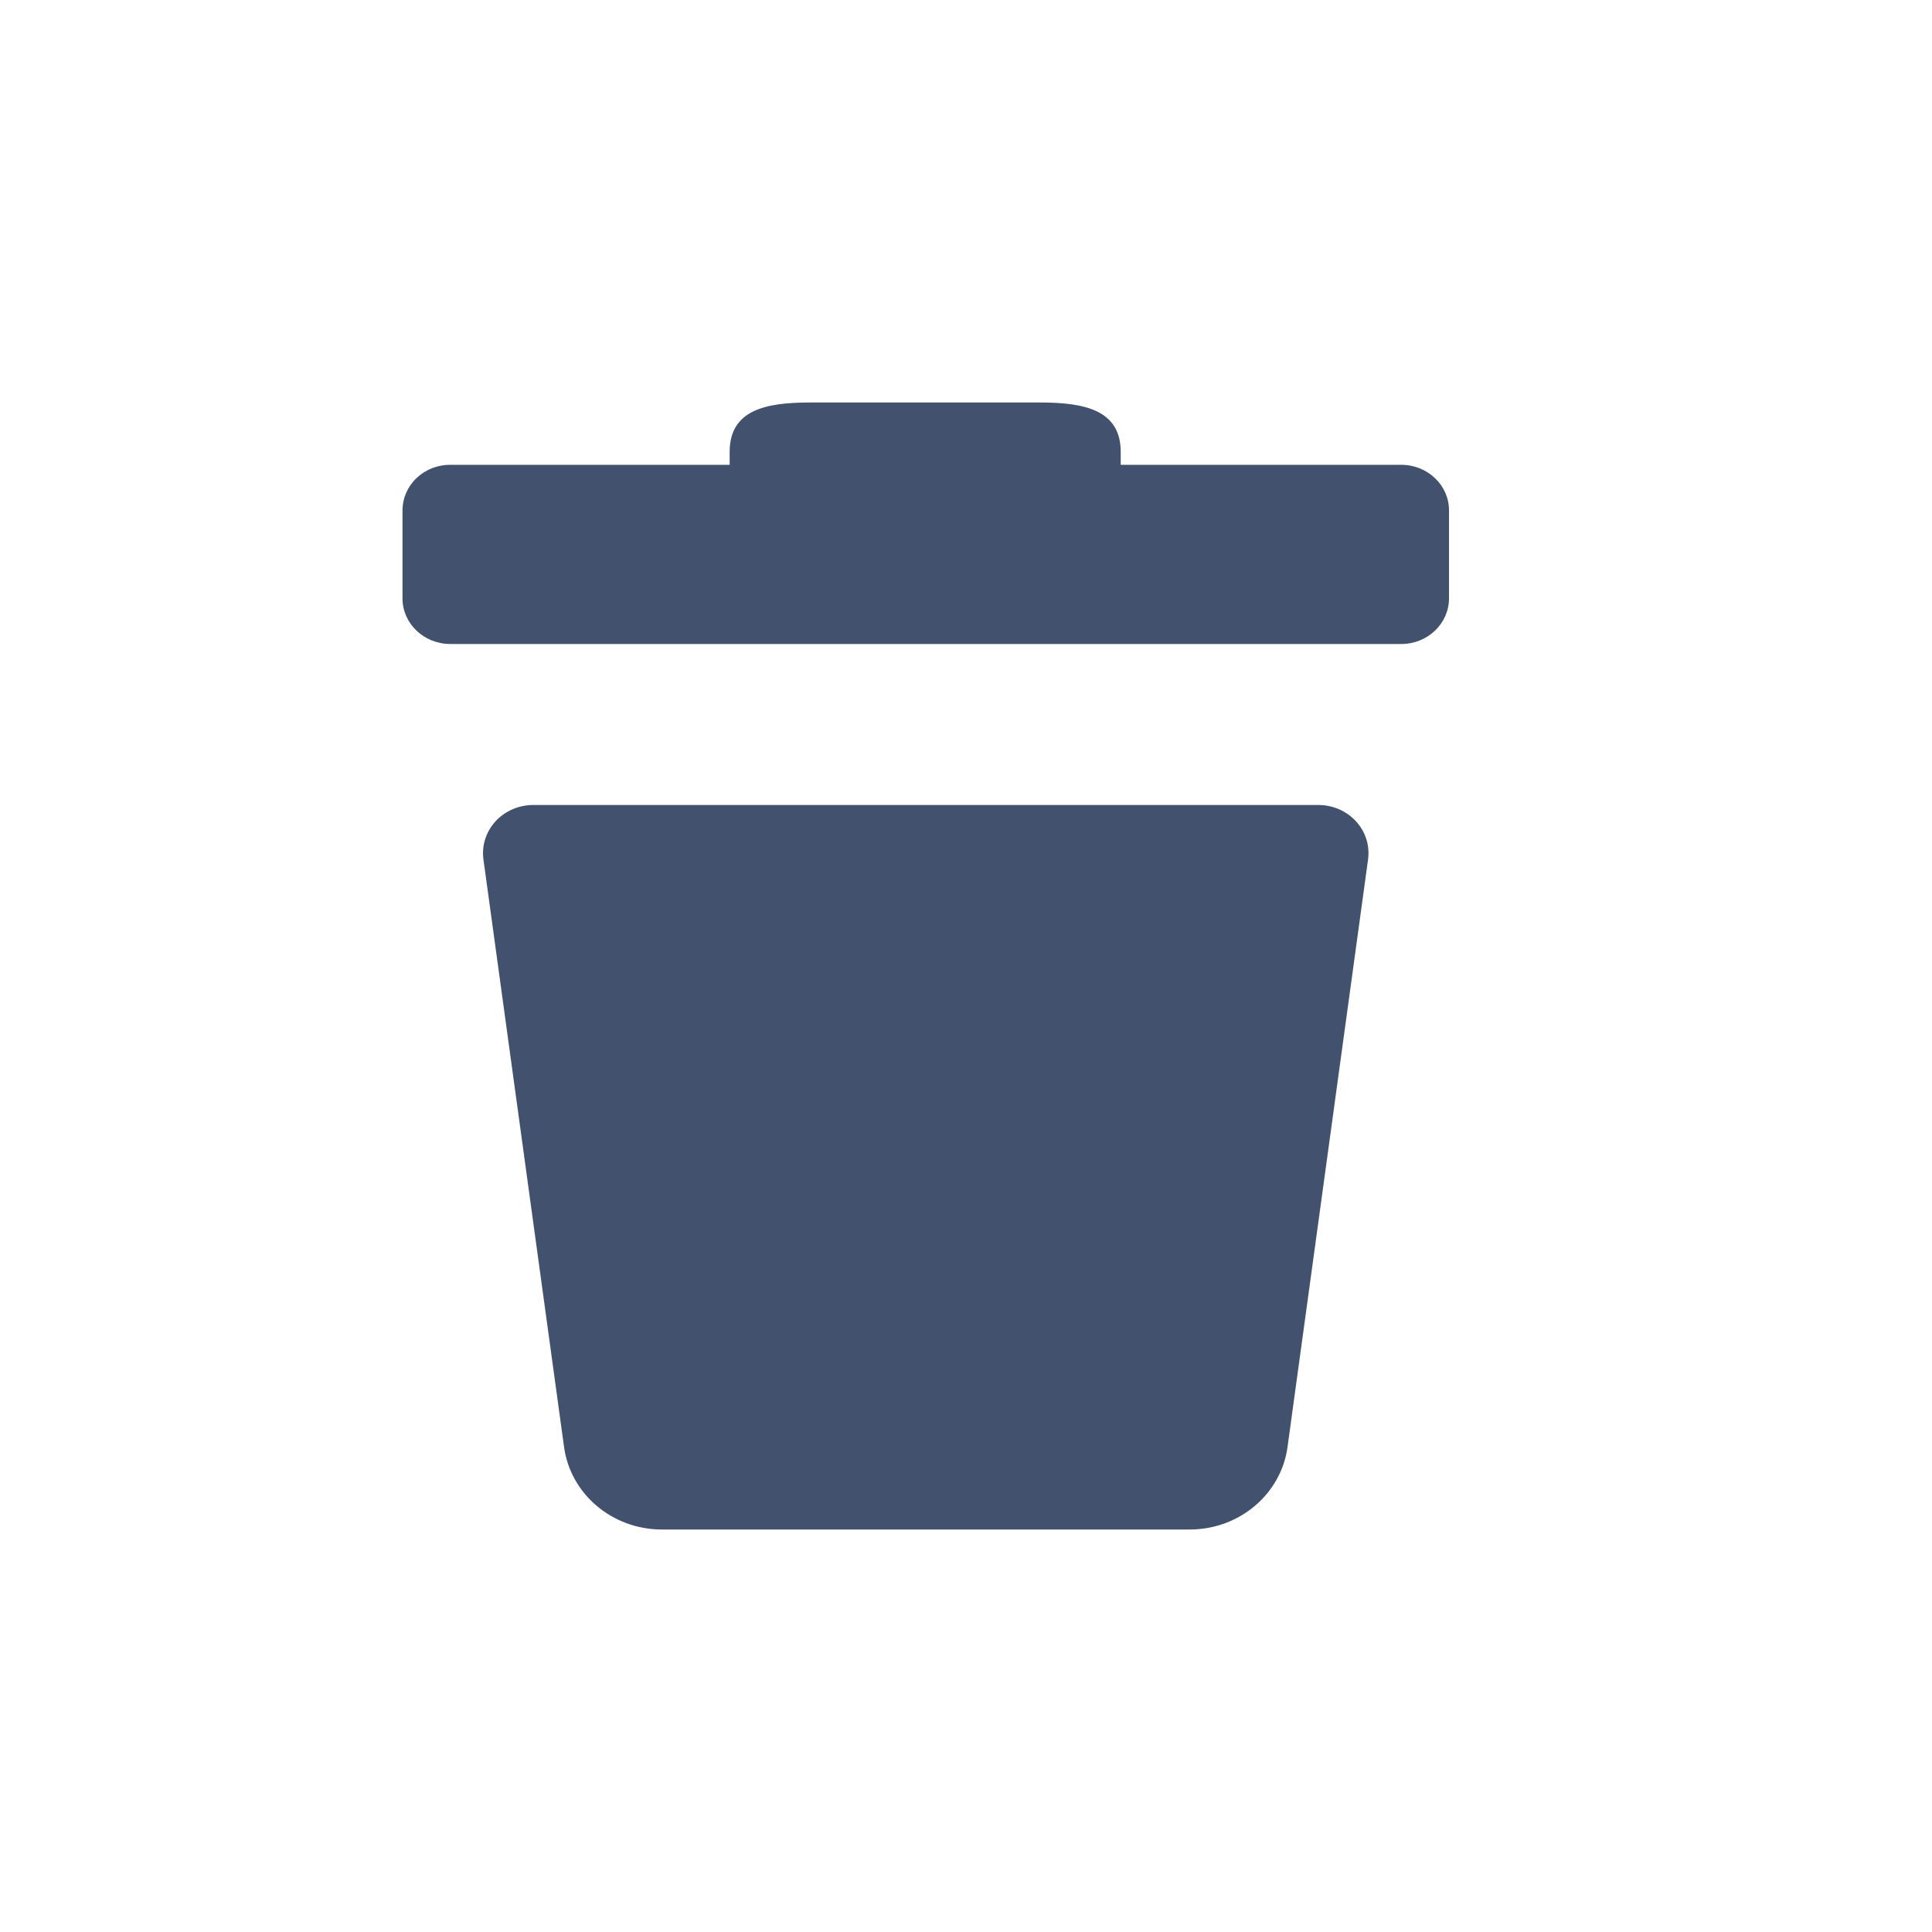
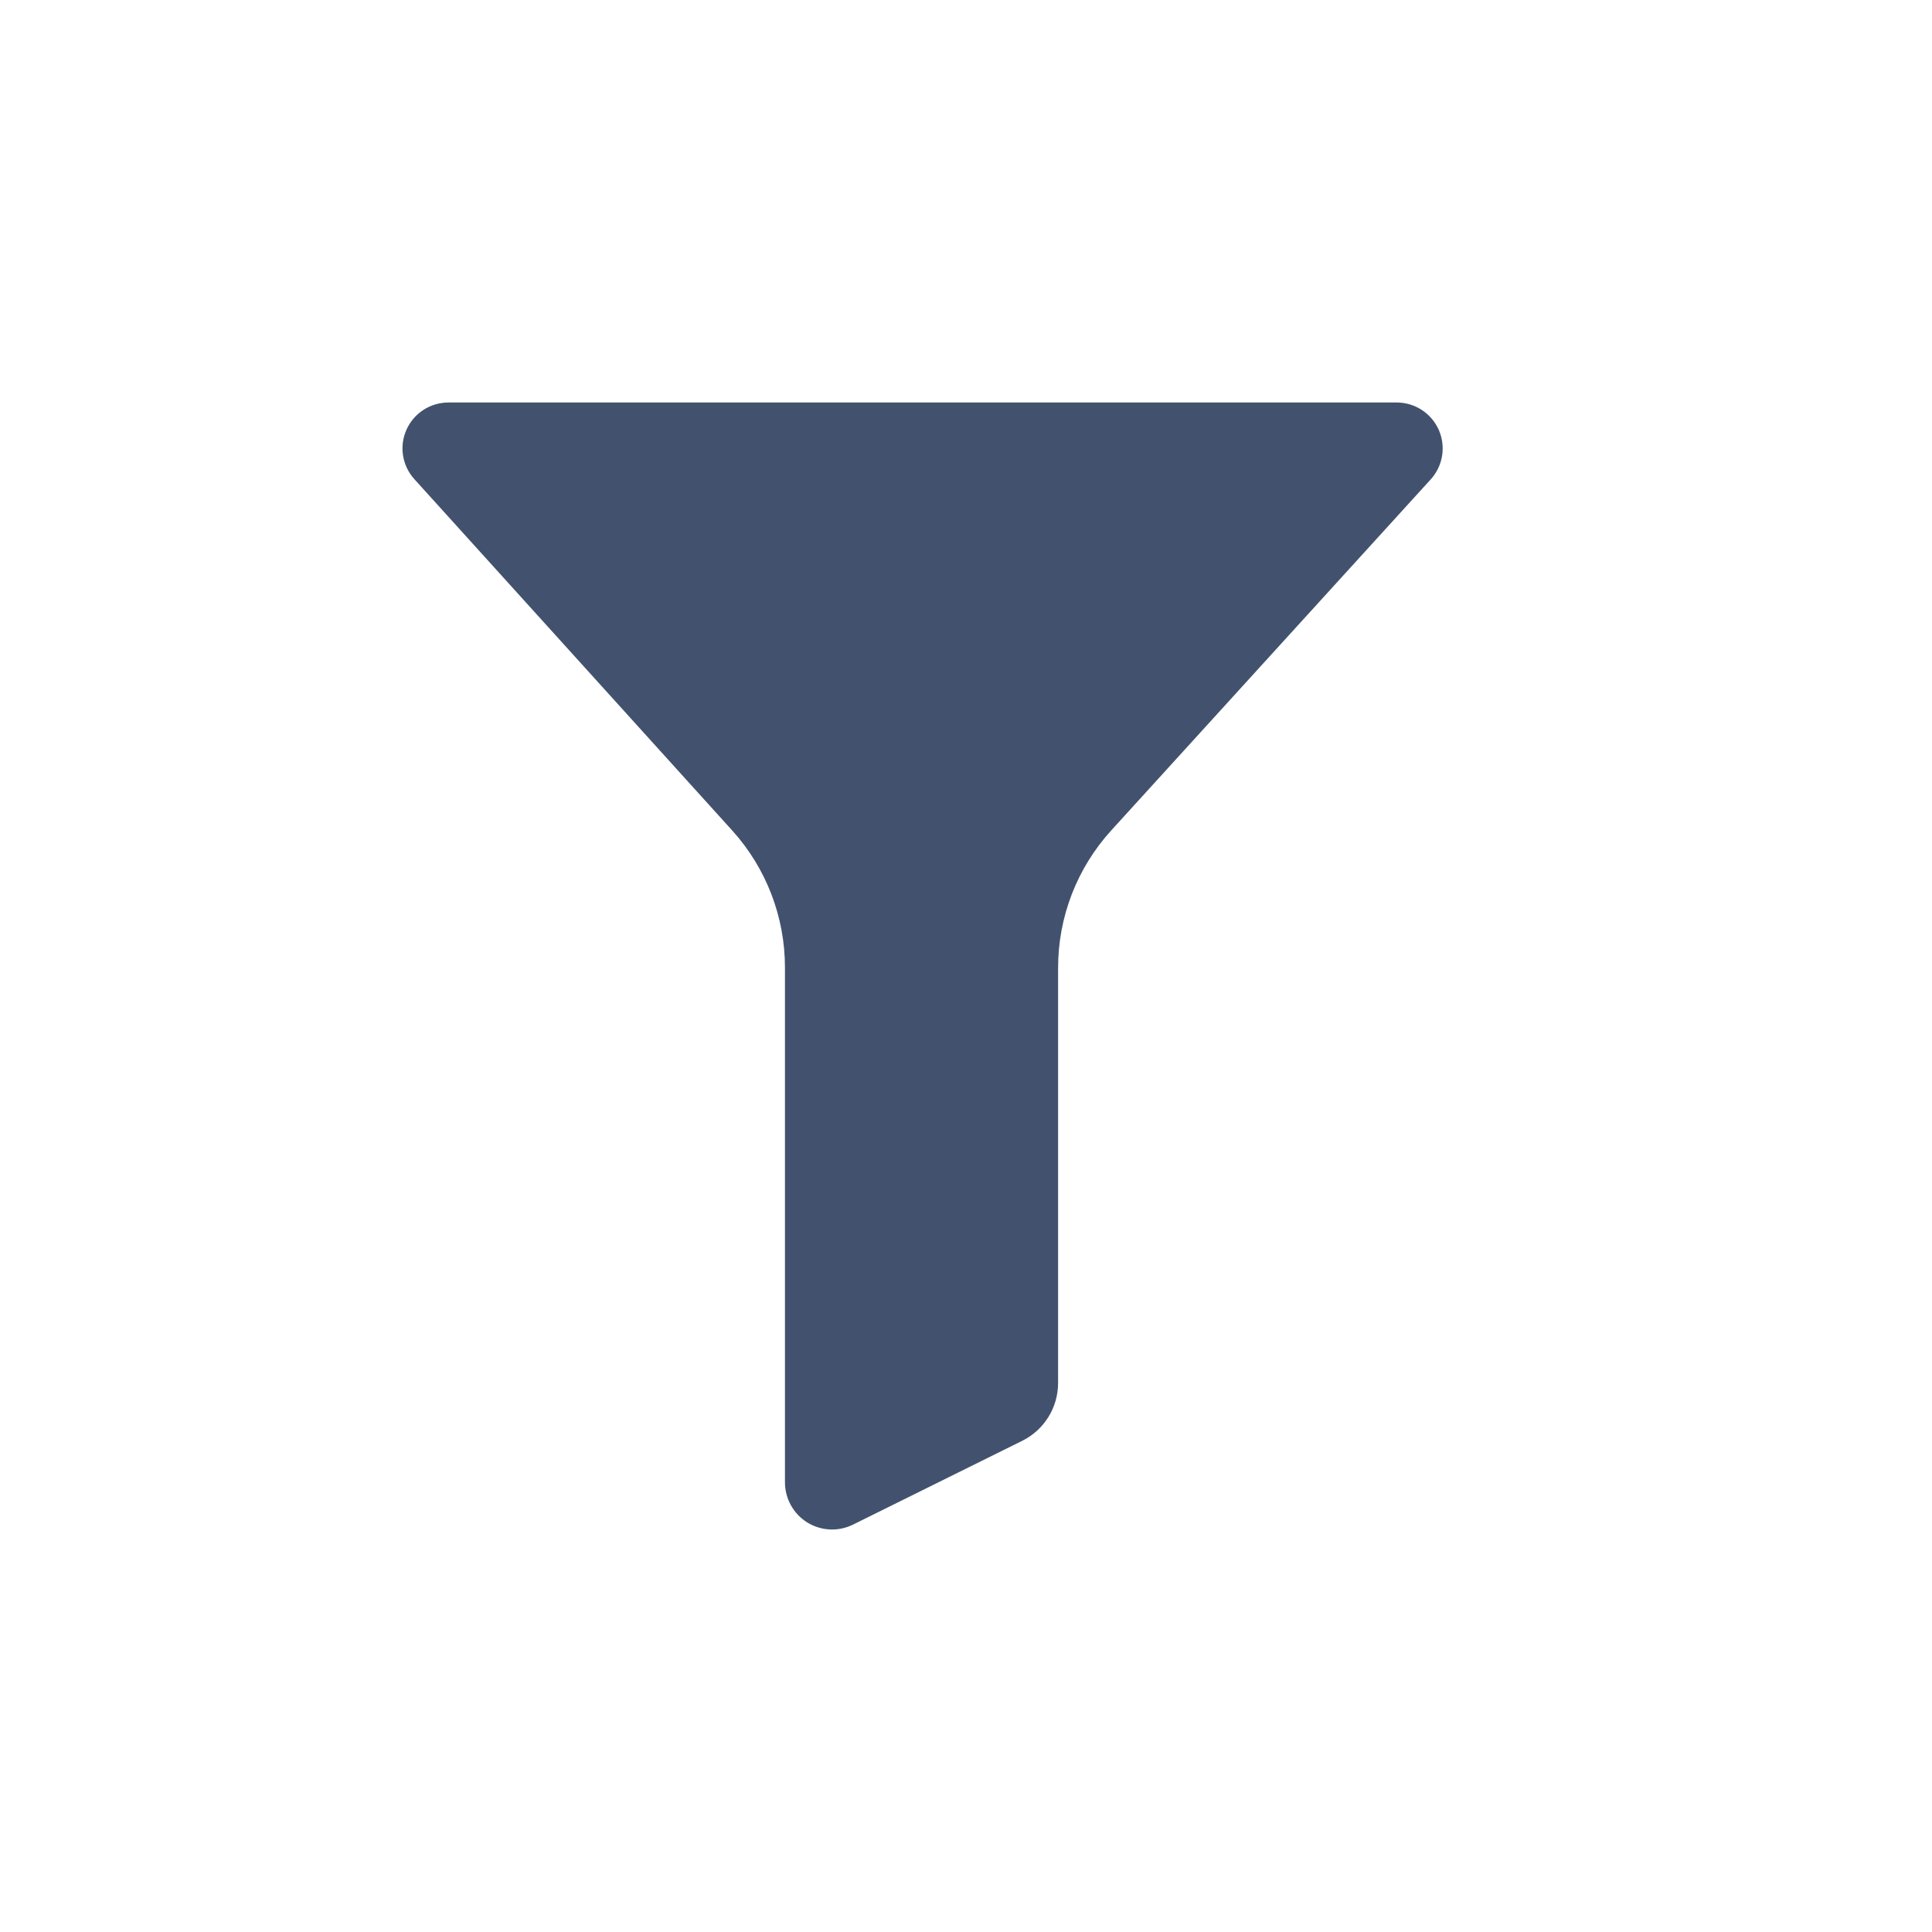
<svg xmlns="http://www.w3.org/2000/svg" width="24" height="24" viewBox="0 0 24 24" fill="none">
-   <path fill-rule="evenodd" clip-rule="evenodd" d="M13.922 5.774H17.407C17.734 5.774 18 6.027 18 6.34V7.434C18 7.746 17.734 8 17.407 8H5.594C5.266 8 5 7.746 5 7.434V6.34C5 6.19 5.062 6.046 5.174 5.939C5.285 5.833 5.436 5.773 5.594 5.774H9.064V5.614C9.064 5.093 9.51 5 10.06 5H12.922C13.472 5 13.922 5.093 13.922 5.614V5.774ZM6.617 10H16.379C16.557 10 16.727 10.074 16.845 10.203C16.963 10.332 17.017 10.503 16.995 10.673L15.995 17.969C15.918 18.557 15.398 18.999 14.783 19H8.213C7.599 18.996 7.083 18.555 7.006 17.969L6.005 10.673C5.983 10.504 6.037 10.333 6.154 10.204C6.271 10.076 6.44 10.002 6.617 10Z" fill="#42526E" />
+   <path fill-rule="evenodd" clip-rule="evenodd" d="M13.144 12.022V17.18C13.144 17.485 12.971 17.764 12.697 17.899L10.597 18.939C10.415 19.029 10.2 19.019 10.027 18.912C9.855 18.804 9.751 18.616 9.751 18.413V12.018C9.751 11.39 9.518 10.784 9.097 10.318L5.148 5.953C4.996 5.786 4.957 5.545 5.049 5.339C5.141 5.132 5.345 5 5.571 5H17.351C17.577 5 17.781 5.134 17.873 5.34C17.964 5.547 17.925 5.788 17.773 5.955L13.804 10.316C13.379 10.783 13.144 11.391 13.144 12.022Z" fill="#42526E" />
</svg>
